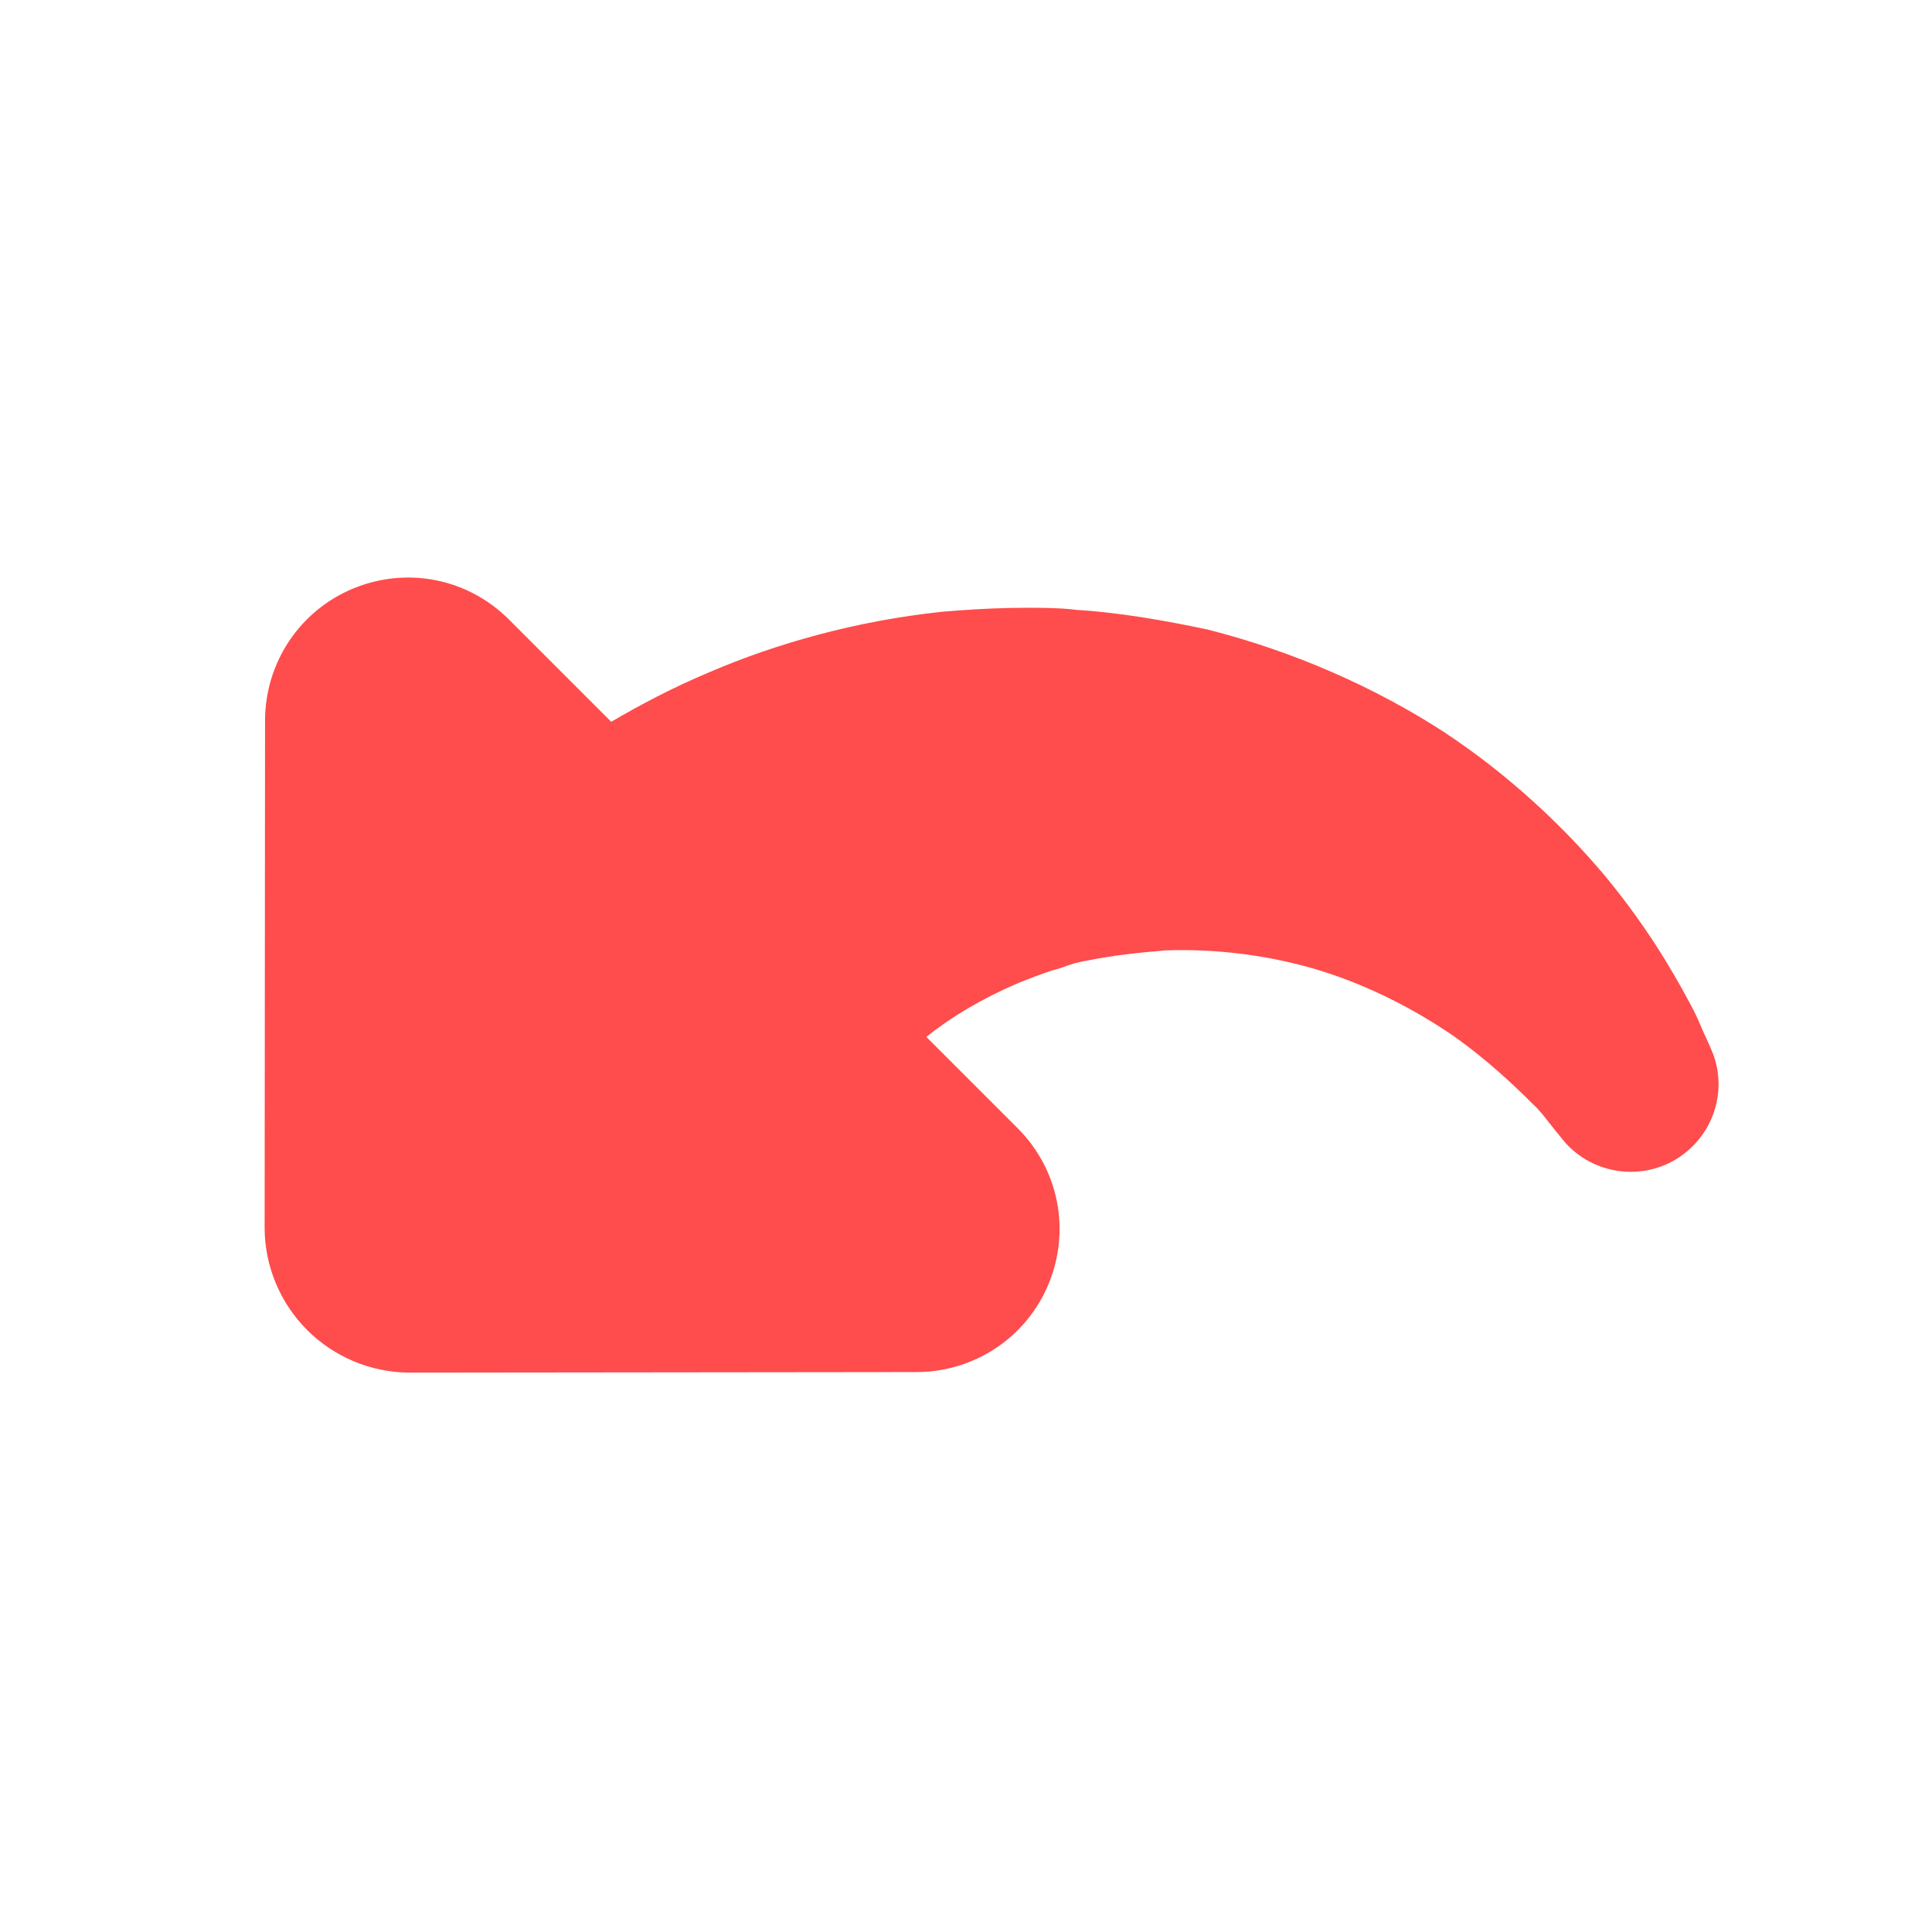
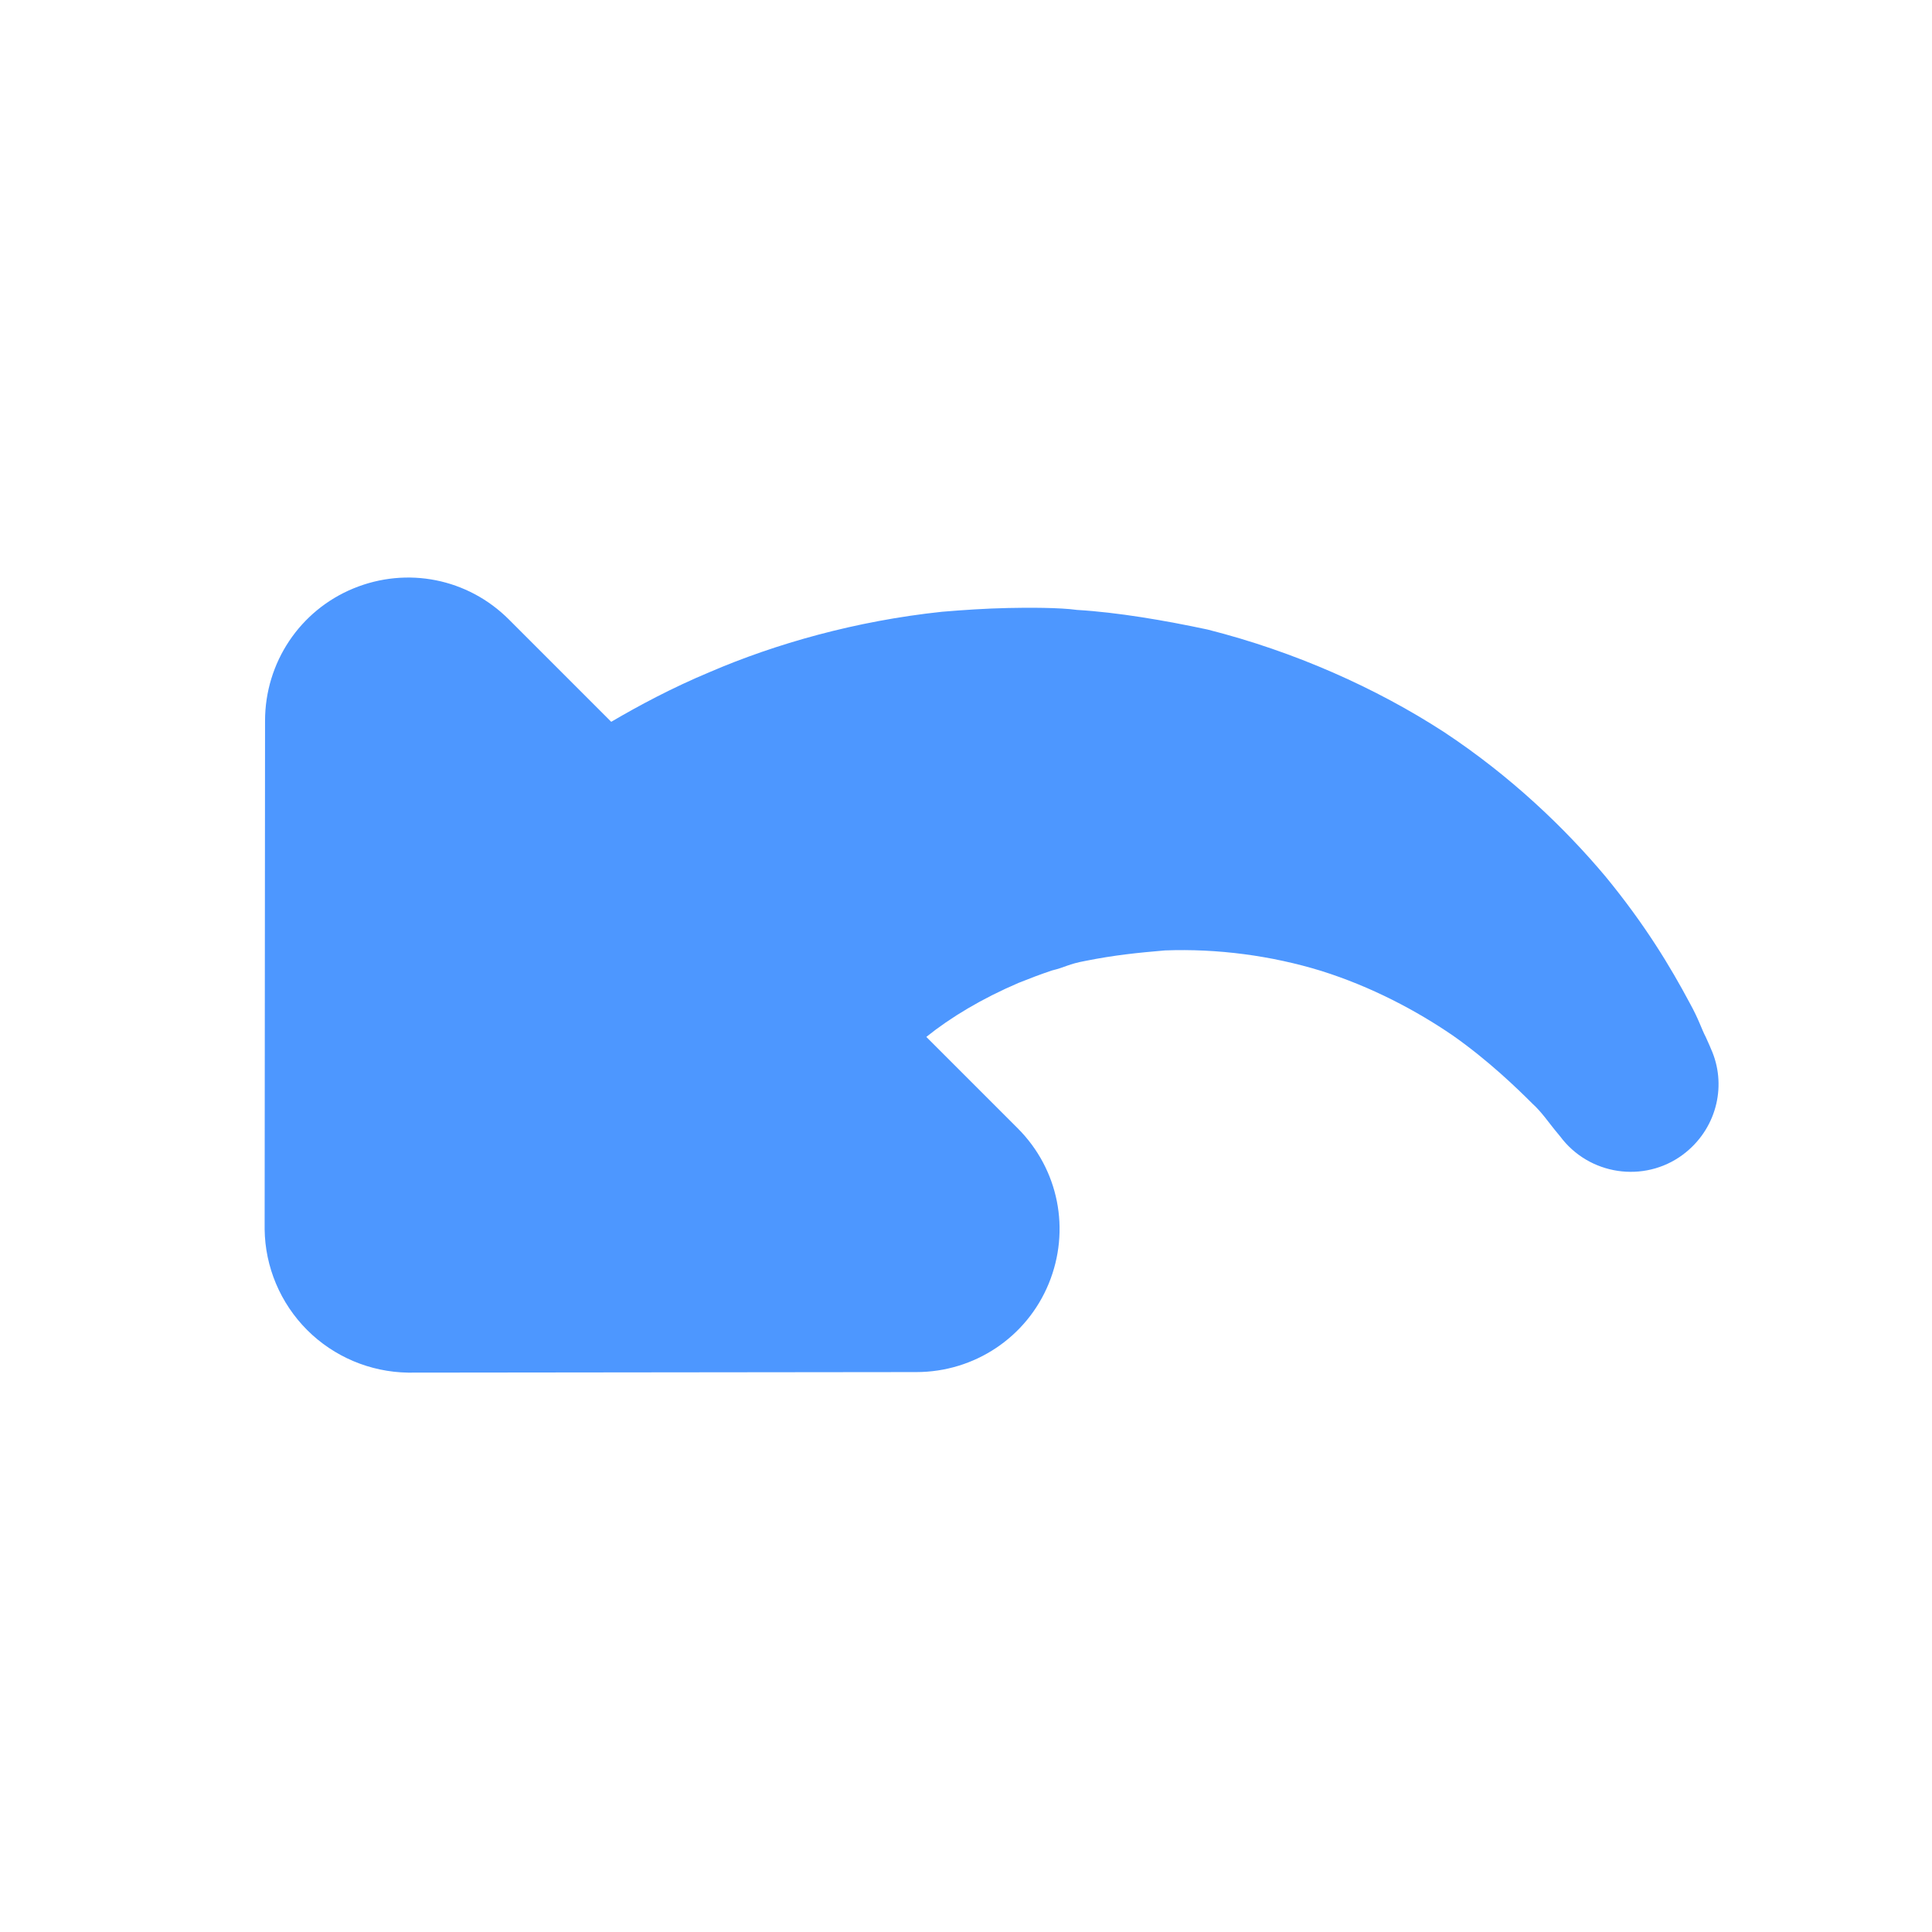
<svg xmlns="http://www.w3.org/2000/svg" width="20px" height="20px" viewBox="0 0 20 20" version="1.1">
  <defs />
  <g id="Page-1" stroke="none" stroke-width="1" fill="none" fill-rule="evenodd">
-     <g id="undo" fill="#FF4C4C">
+     <g id="undo" fill="#4d97ff">
      <path d="M15.558,12.77 L11.84,16.494 C11.561,16.767 11.183,16.921 10.79,16.921 C10.399,16.921 10.021,16.767 9.74,16.494 L6.024,12.77 C5.597,12.343 5.471,11.706 5.702,11.153 C5.933,10.6 6.465,10.243 7.067,10.243 L8.404,10.243 C8.369,9.921 8.278,9.557 8.124,9.172 C8.076,9.06 8.026,8.948 7.97,8.836 C7.893,8.71 7.901,8.675 7.795,8.521 C7.627,8.269 7.473,8.08 7.29,7.863 C6.92,7.464 6.472,7.121 5.996,6.869 C5.513,6.617 5.009,6.463 4.561,6.379 C4.12,6.302 3.714,6.295 3.476,6.295 C3.357,6.288 3.203,6.316 3.126,6.323 C3.042,6.33 2.993,6.337 2.993,6.337 C2.496,6.386 2.048,6.022 1.999,5.525 C1.957,5.105 2.202,4.727 2.573,4.587 C2.573,4.587 2.622,4.566 2.699,4.538 C2.79,4.51 2.874,4.461 3.07,4.405 C3.462,4.286 3.959,4.16 4.61,4.097 C5.254,4.041 6.031,4.055 6.851,4.223 C7.669,4.398 8.53,4.727 9.328,5.203 C9.706,5.448 10.112,5.735 10.427,6.015 C10.567,6.12 10.805,6.358 10.945,6.505 C11.106,6.673 11.253,6.841 11.401,7.016 C11.967,7.716 12.387,8.472 12.66,9.158 C12.821,9.55 12.933,9.921 13.017,10.243 L14.515,10.243 C15.117,10.243 15.649,10.6 15.88,11.153 C16.111,11.706 15.985,12.343 15.558,12.77" id="Fill-1" transform="translate(8.994247, 10.49425) scale(-1, 1) rotate(-45) translate(-8.994247, -10.49425) " />
    </g>
  </g>
</svg>
